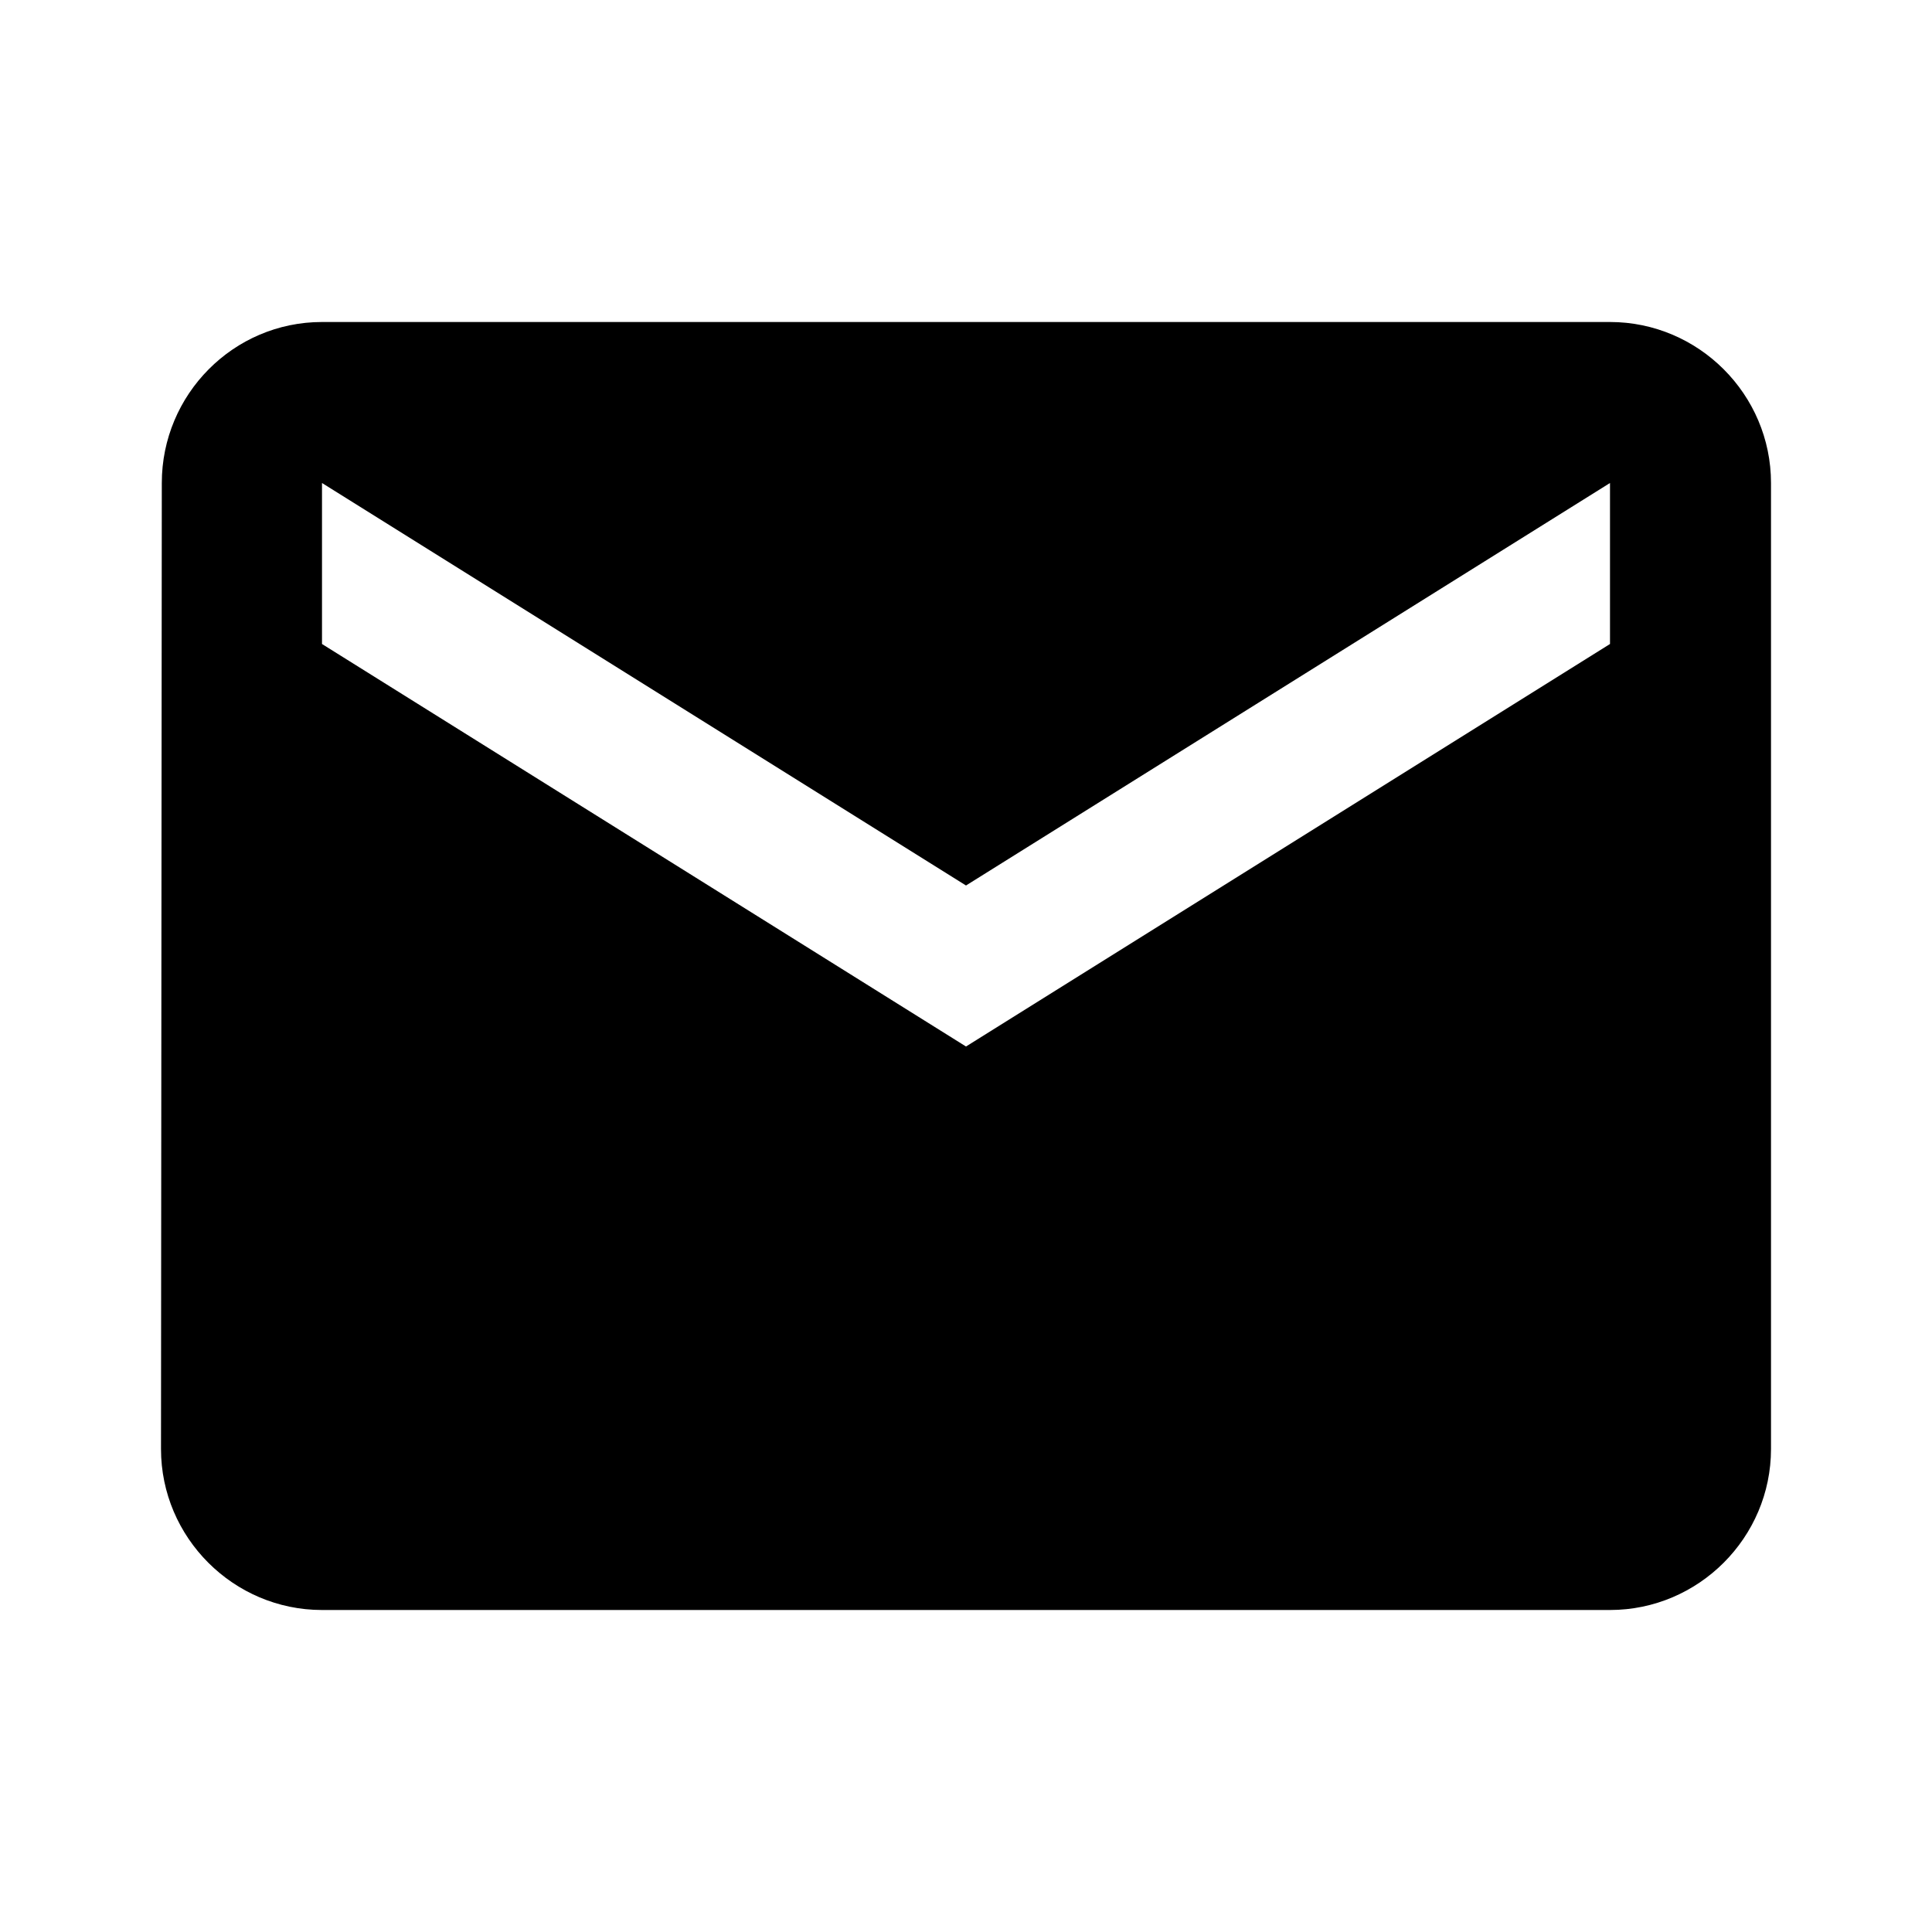
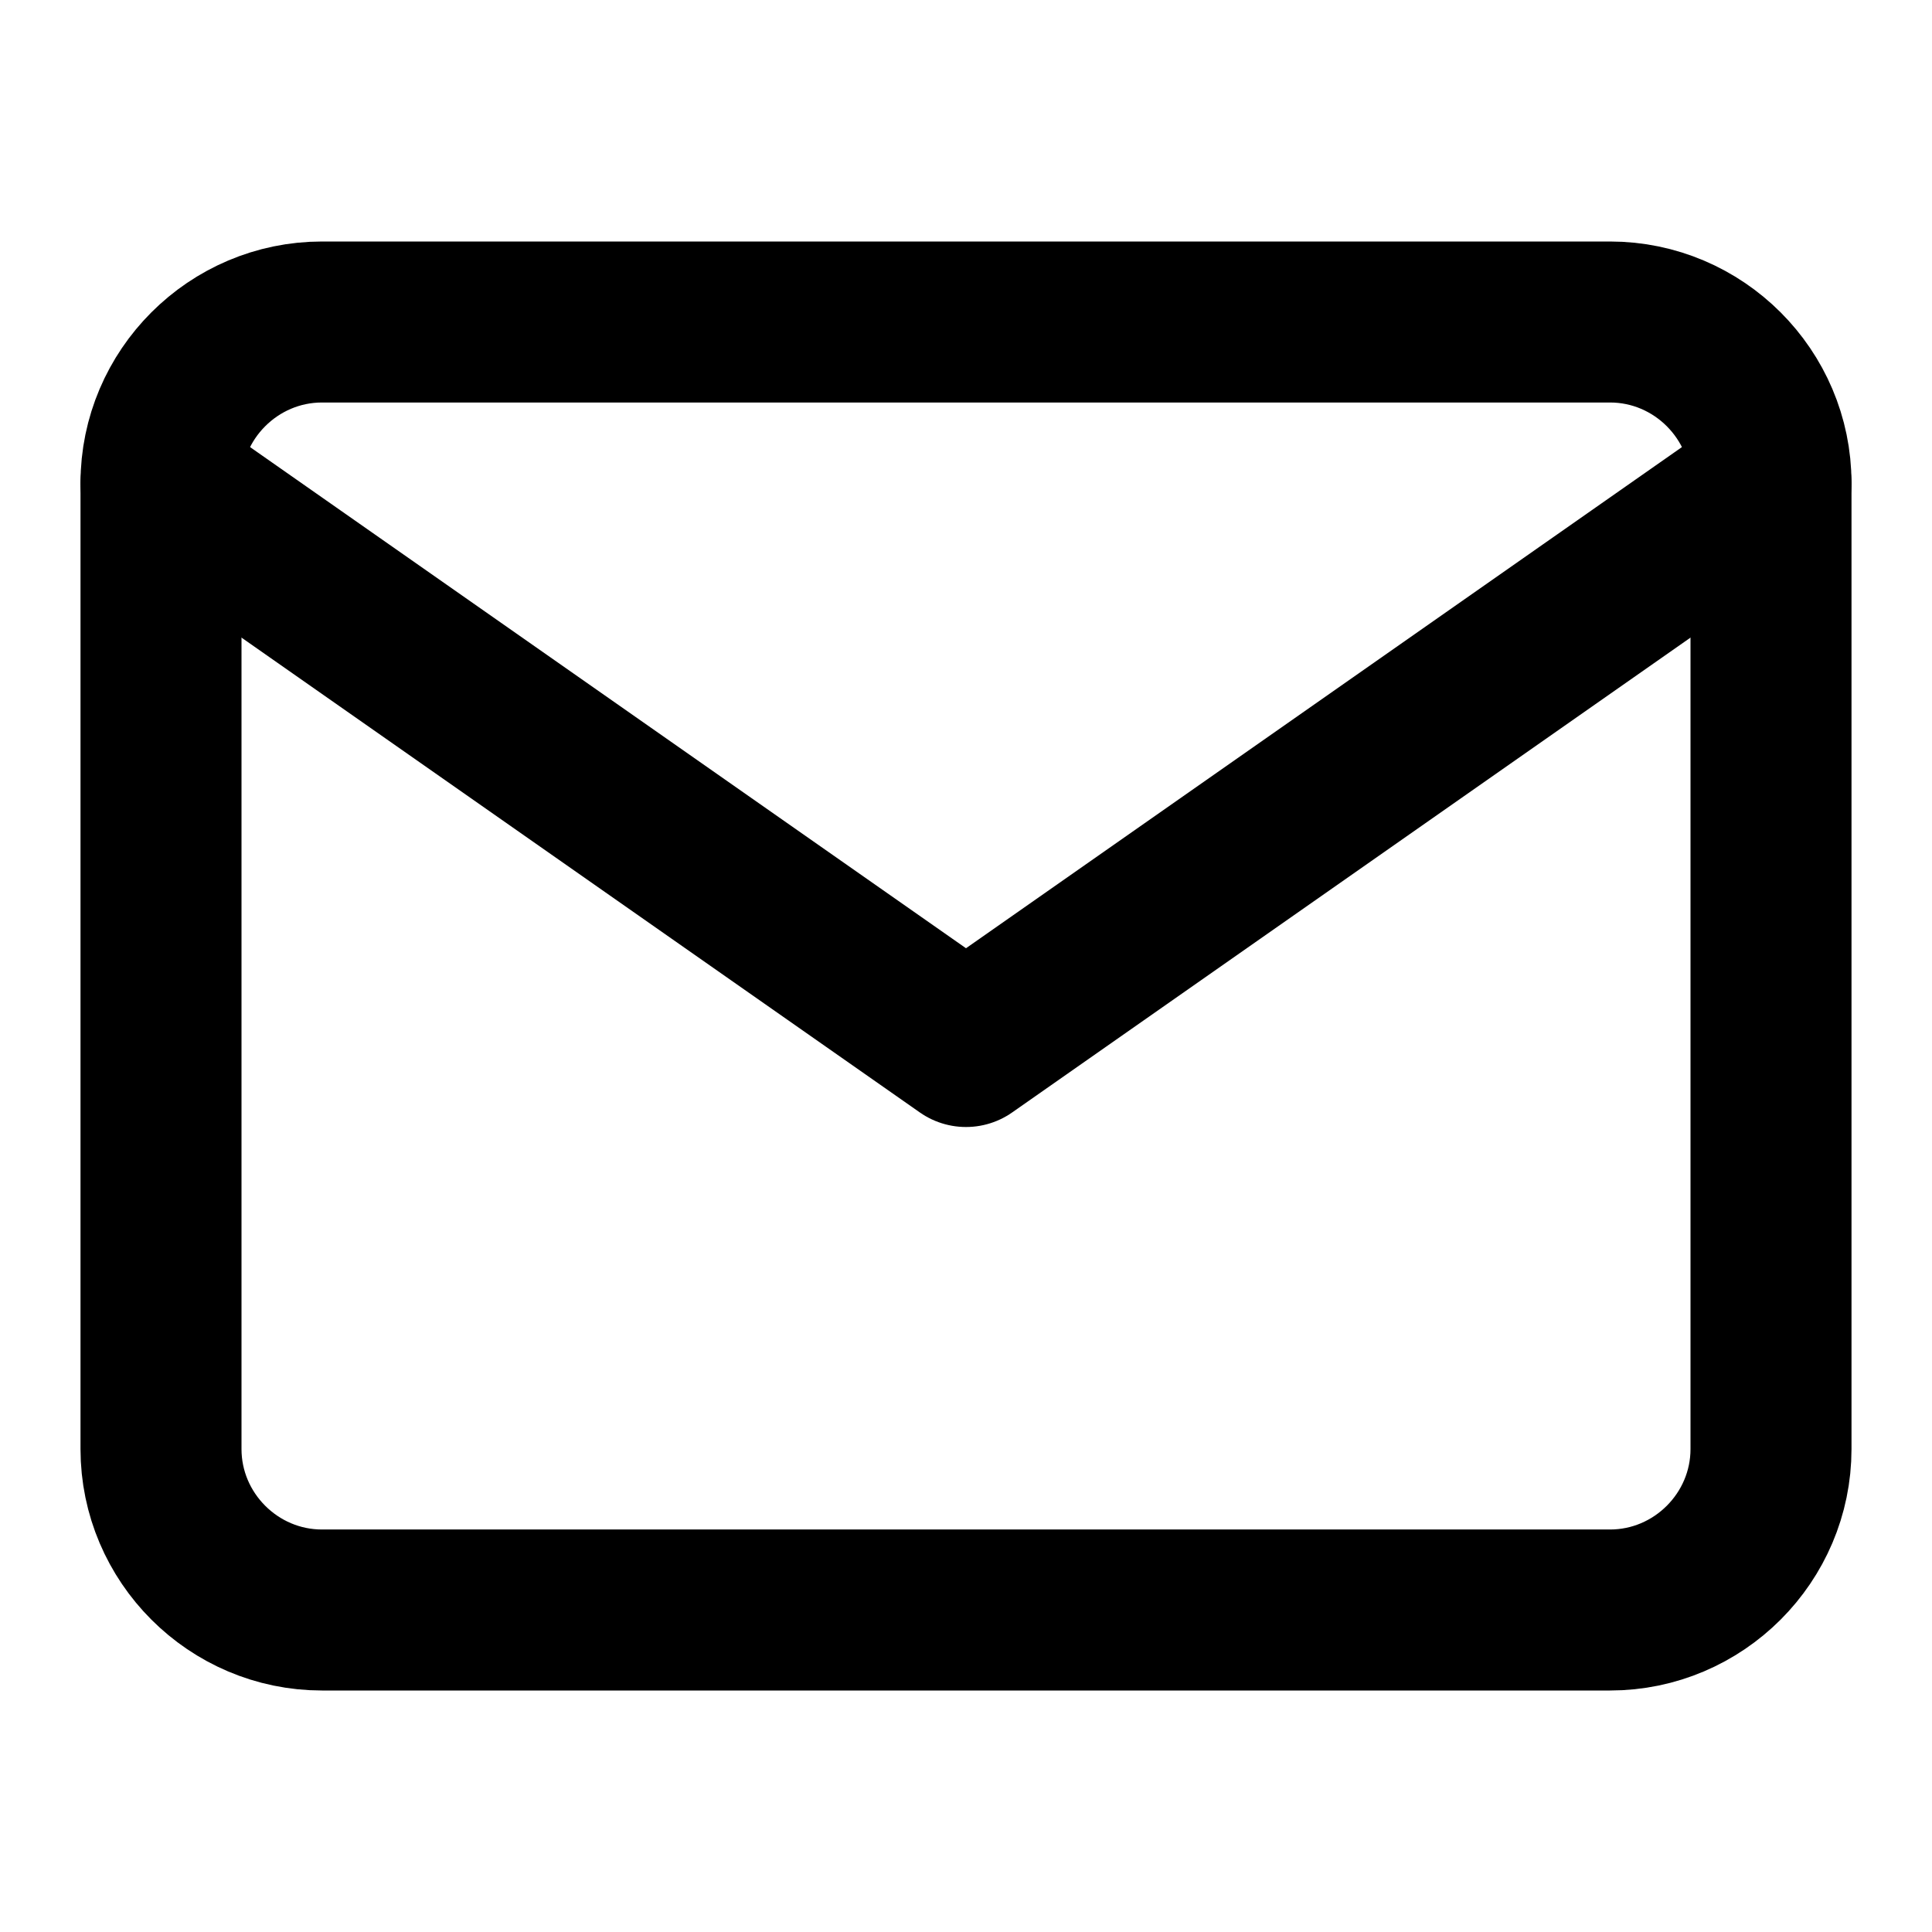
- <svg xmlns="http://www.w3.org/2000/svg" height="24" viewBox="0 0 24 24" width="24" fill="currentColor">
-   <path d="M0 0h24v24H0z" fill="none" />
-   <path d="M20 4H4c-1.1 0-1.99.9-1.99 2L2 18c0 1.1.9 2 2 2h16c1.1 0 2-.9 2-2V6c0-1.1-.9-2-2-2zm0 4l-8 5-8-5V6l8 5 8-5v2z" />
+ <svg xmlns="http://www.w3.org/2000/svg" viewBox="0 0 24 24" fill="none" stroke="currentColor" stroke-width="2" stroke-linecap="round" stroke-linejoin="round">
+   <path d="M4 4h16c1.1 0 2 .9 2 2v12c0 1.1-.9 2-2 2H4c-1.1 0-2-.9-2-2V6c0-1.1.9-2 2-2z" />
+   <polyline points="22,6 12,13 2,6" />
</svg>
